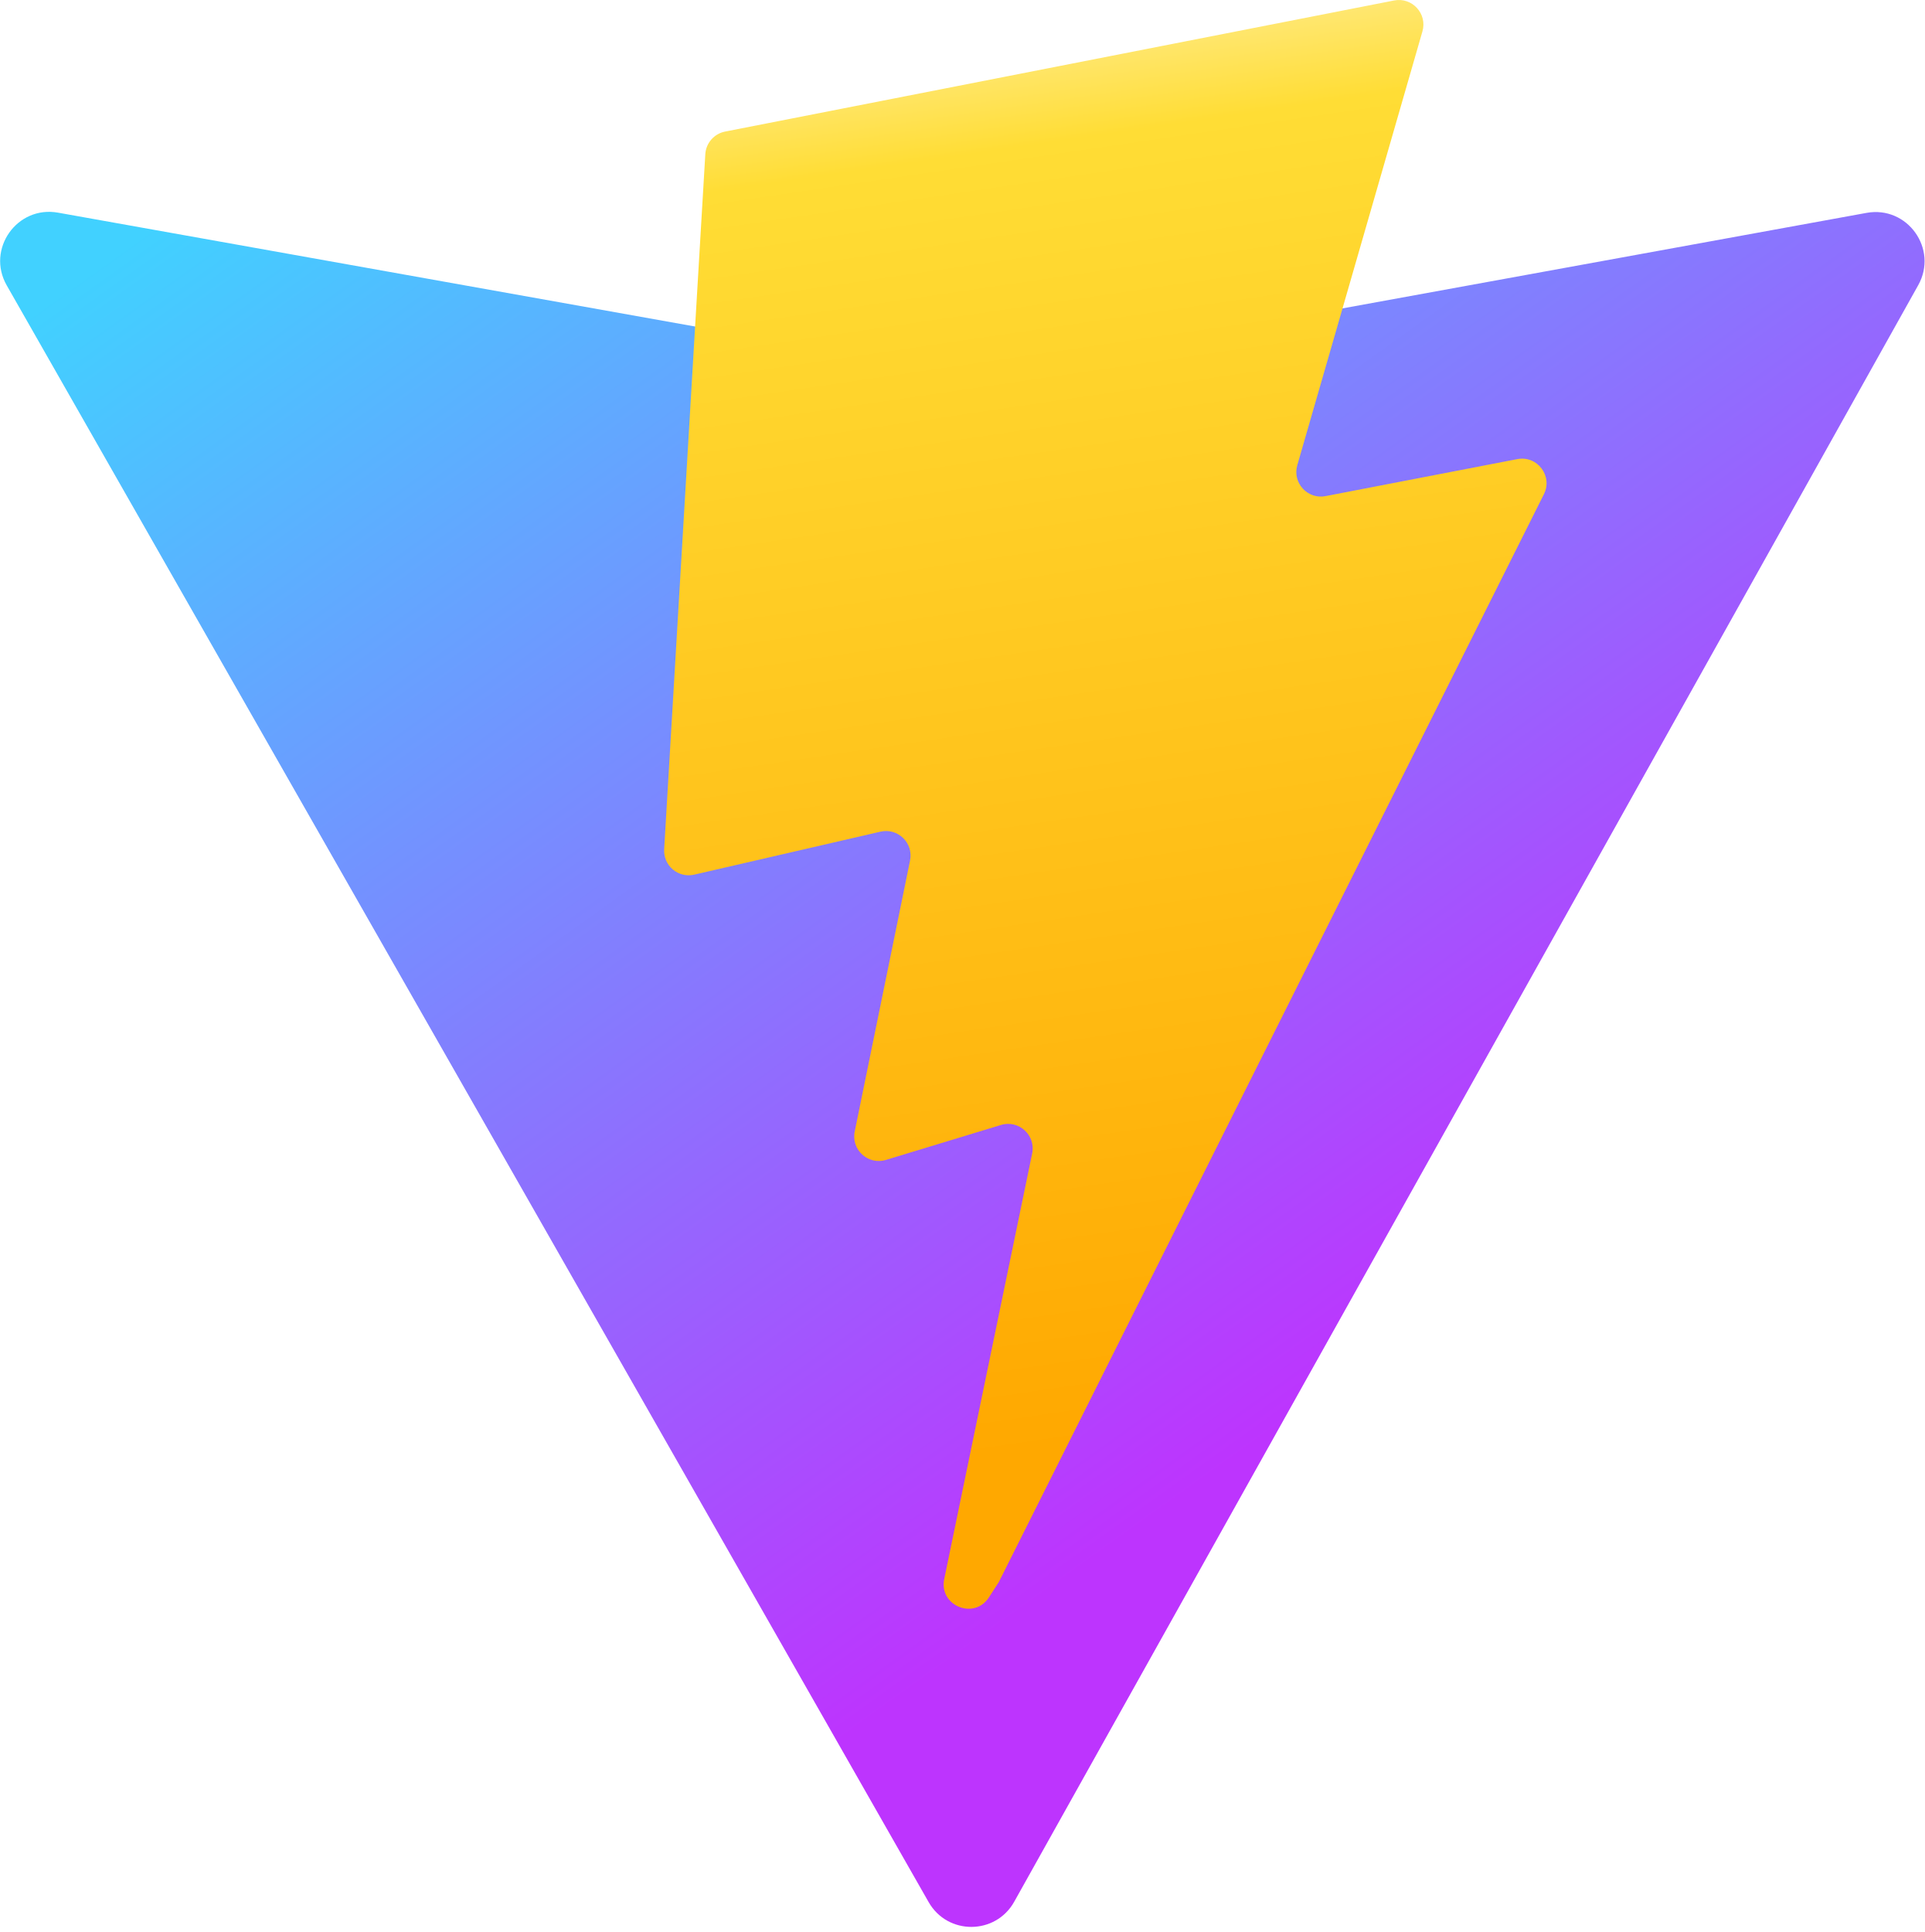
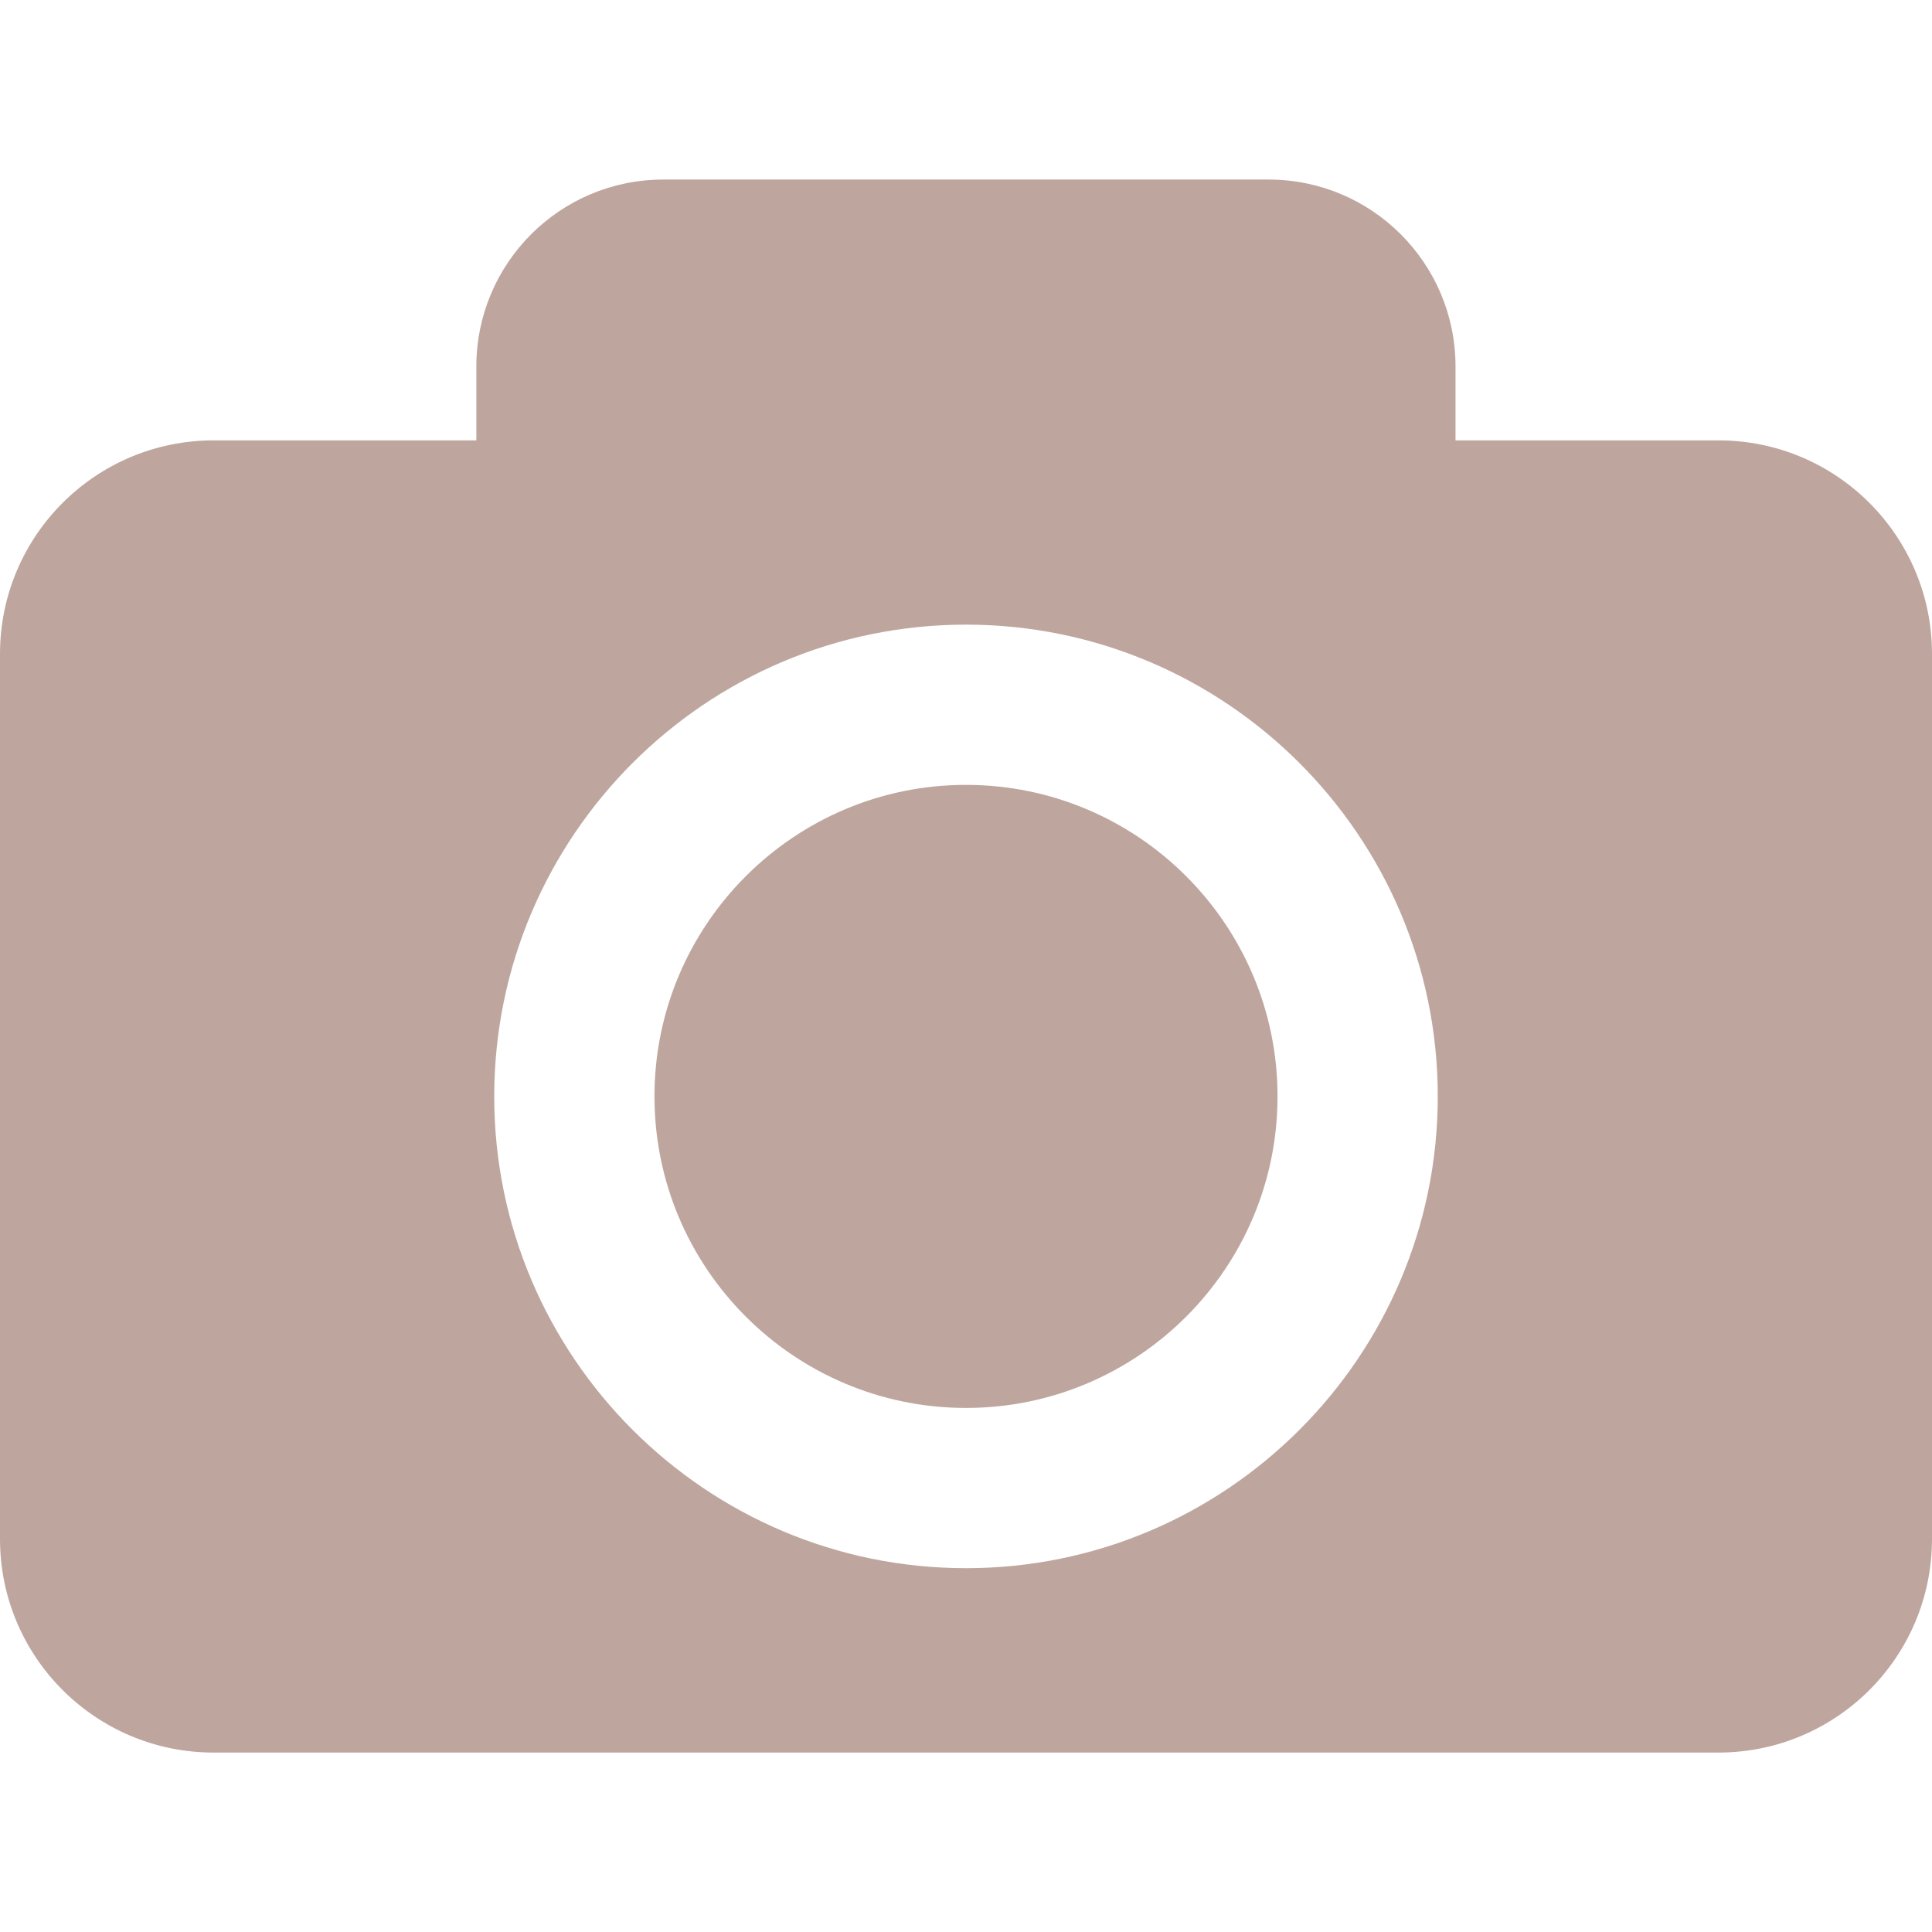
- <svg xmlns="http://www.w3.org/2000/svg" aria-hidden="true" role="img" class="iconify iconify--logos" width="31.88" height="32" preserveAspectRatio="xMidYMid meet" viewBox="0 0 256 257">
-   <defs>
-     <linearGradient id="IconifyId1813088fe1fbc01fb466" x1="-.828%" x2="57.636%" y1="7.652%" y2="78.411%">
-       <stop offset="0%" stop-color="#41D1FF" />
-       <stop offset="100%" stop-color="#BD34FE" />
-     </linearGradient>
-     <linearGradient id="IconifyId1813088fe1fbc01fb467" x1="43.376%" x2="50.316%" y1="2.242%" y2="89.03%">
-       <stop offset="0%" stop-color="#FFEA83" />
-       <stop offset="8.333%" stop-color="#FFDD35" />
-       <stop offset="100%" stop-color="#FFA800" />
-     </linearGradient>
-   </defs>
-   <path fill="url(#IconifyId1813088fe1fbc01fb466)" d="M255.153 37.938L134.897 252.976c-2.483 4.44-8.862 4.466-11.382.048L.875 37.958c-2.746-4.814 1.371-10.646 6.827-9.67l120.385 21.517a6.537 6.537 0 0 0 2.322-.004l117.867-21.483c5.438-.991 9.574 4.796 6.877 9.62Z" />
-   <path fill="url(#IconifyId1813088fe1fbc01fb467)" d="M185.432.063L96.44 17.501a3.268 3.268 0 0 0-2.634 3.014l-5.474 92.456a3.268 3.268 0 0 0 3.997 3.378l24.777-5.718c2.318-.535 4.413 1.507 3.936 3.838l-7.361 36.047c-.495 2.426 1.782 4.5 4.151 3.78l15.304-4.649c2.372-.72 4.652 1.36 4.15 3.788l-11.698 56.621c-.732 3.542 3.979 5.473 5.943 2.437l1.313-2.028l72.516-144.72c1.215-2.423-.88-5.186-3.54-4.672l-25.505 4.922c-2.396.462-4.435-1.77-3.759-4.114l16.646-57.705c.677-2.35-1.37-4.583-3.769-4.113Z" />
+ <svg xmlns="http://www.w3.org/2000/svg" width="16" height="16" fill="none">
+   <path fill="#BEA69E" d="M10.58 9.08c0 1.423-1.157 2.58-2.58 2.58s-2.58-1.157-2.58-2.58c0-1.423 1.157-2.58 2.58-2.58 1.423 0 2.58 1.158 2.58 2.58ZM16 5.416v7.329c0 .977-.792 1.769-1.769 1.769H1.769C.792 14.514 0 13.722 0 12.745v-7.329c0-.977.792-1.769 1.769-1.769h2.176v-.612c0-.855.693-1.548 1.548-1.548h5.013c.855 0 1.548.693 1.548 1.548v.612h2.176C15.208 3.646 16 4.439 16 5.416Zm-4.093 3.664c0-2.154-1.753-3.907-3.907-3.907-2.154 0-3.907 1.753-3.907 3.907C4.093 11.234 5.846 12.987 8 12.987c2.155 0 3.907-1.753 3.907-3.907Z" />
</svg>
